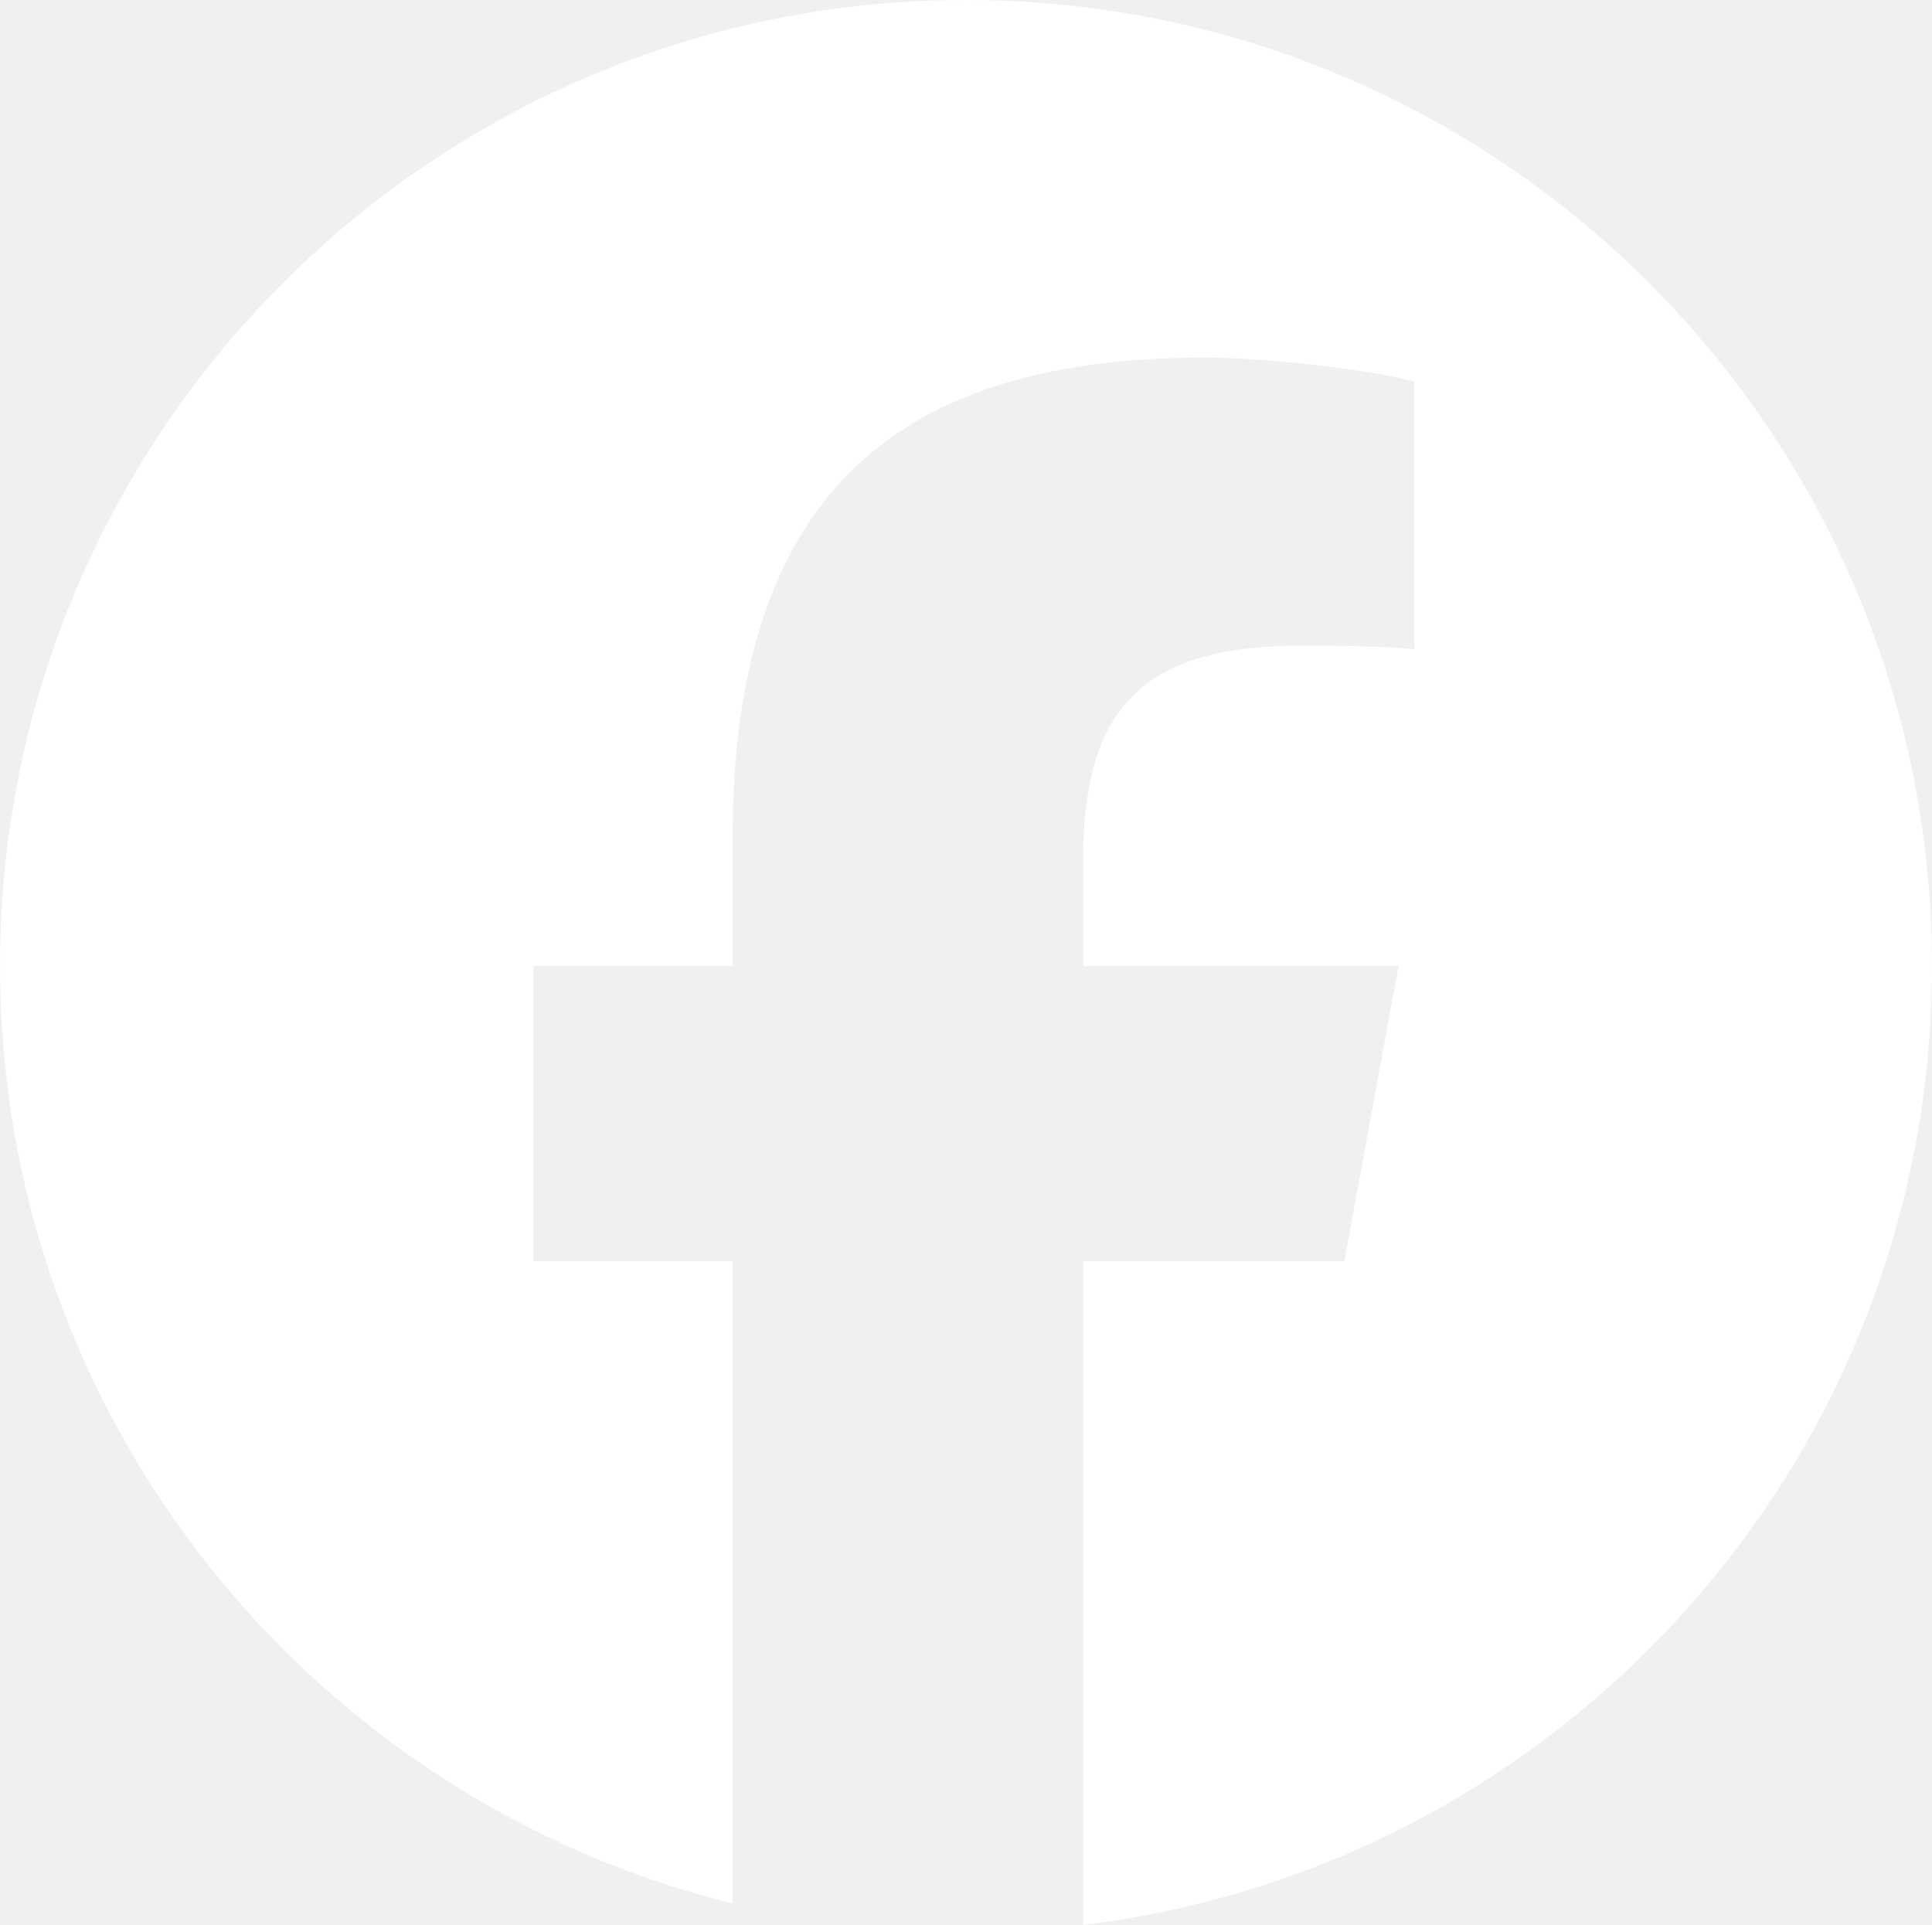
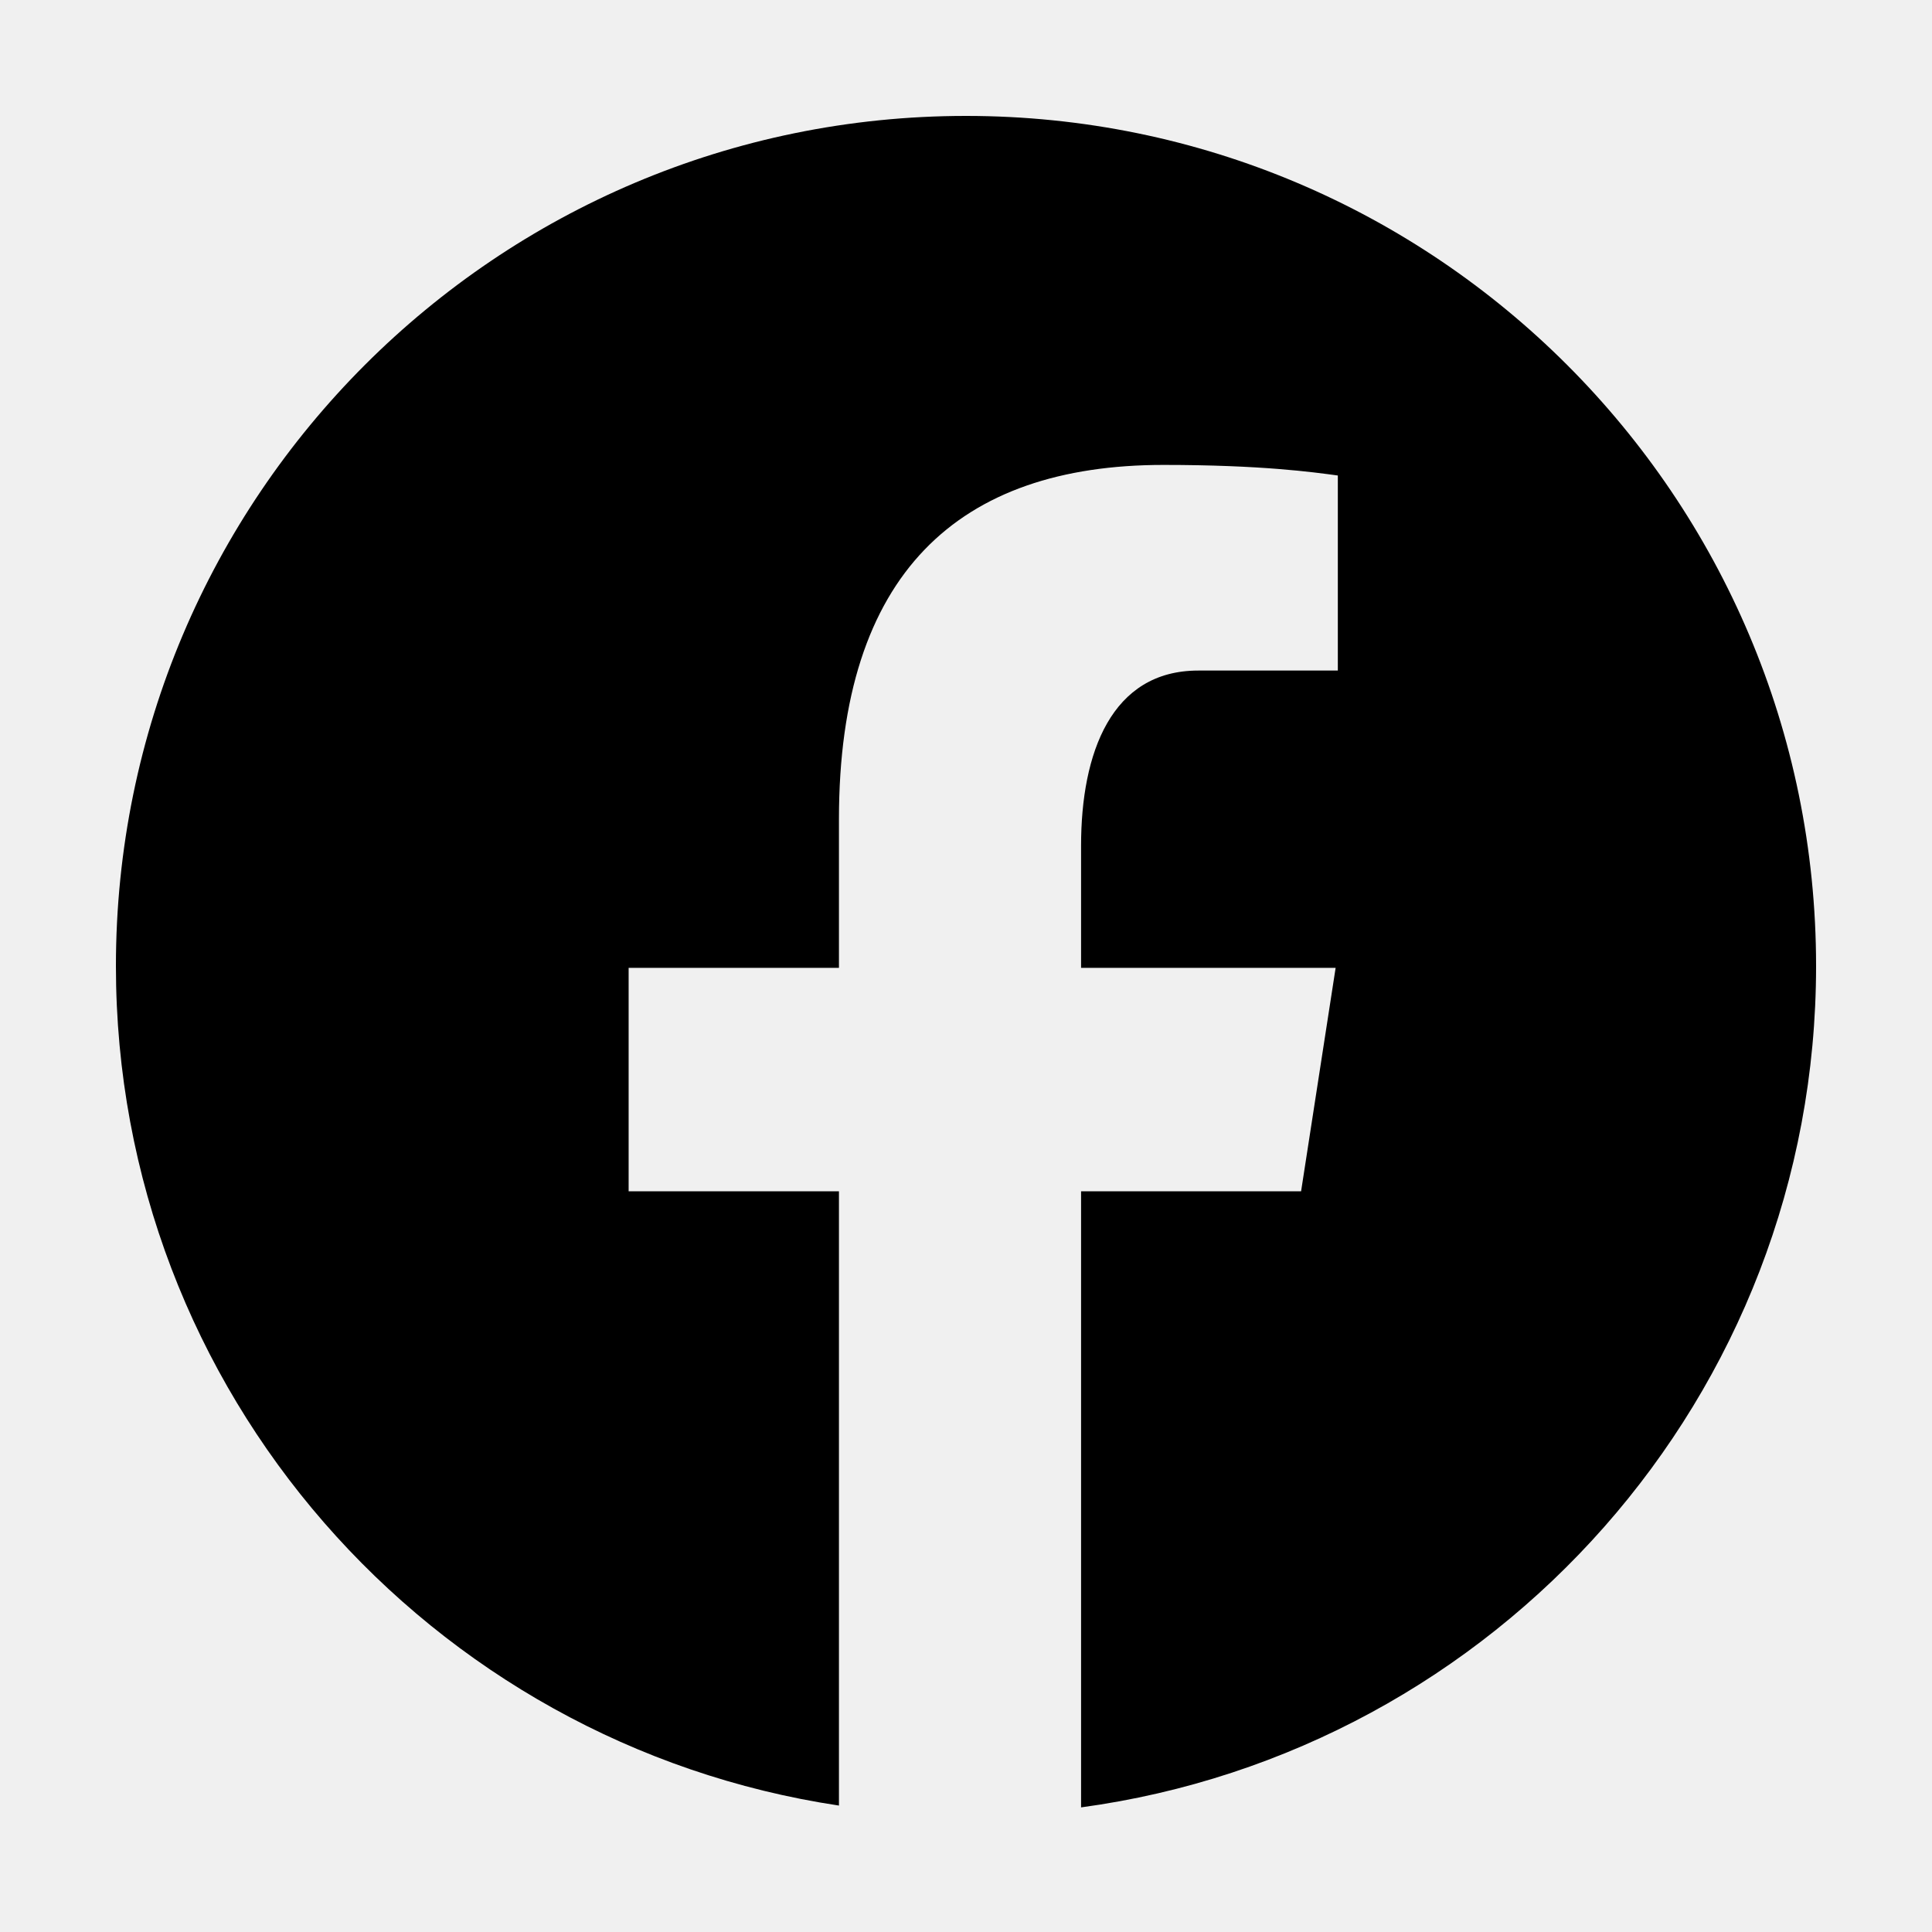
- <svg xmlns="http://www.w3.org/2000/svg" shape-rendering="geometricPrecision" text-rendering="geometricPrecision" image-rendering="optimizeQuality" fill-rule="evenodd" clip-rule="evenodd" viewBox="0 0 512 510.125">
-   <path fill="#fff" fill-rule="nonzero" d="M512 256C512 114.615 397.385 0 256 0S0 114.615 0 256c0 120.059 82.652 220.797 194.157 248.461V334.229h-52.79V256h52.79v-33.709c0-87.134 39.432-127.521 124.977-127.521 16.218 0 44.202 3.18 55.651 6.36v70.916c-6.042-.635-16.537-.954-29.575-.954-41.977 0-58.196 15.901-58.196 57.241V256h83.619l-14.365 78.229h-69.254v175.896C413.771 494.815 512 386.885 512 256z" />
+ <svg xmlns="http://www.w3.org/2000/svg" viewBox="0 0 50 50" width="50px" height="50px">
+   <path d="M25,3C12.85,3,3,12.85,3,25c0,11.03,8.125,20.137,18.712,21.728V30.831h-5.443v-5.783h5.443v-3.848 c0-6.371,3.104-9.168,8.399-9.168c2.536,0,3.877,0.188,4.512,0.274v5.048h-3.612c-2.248,0-3.033,2.131-3.033,4.533v3.161h6.588 l-0.894,5.783h-5.694v15.944C38.716,45.318,47,36.137,47,25C47,12.85,37.15,3,25,3z" />
</svg>
